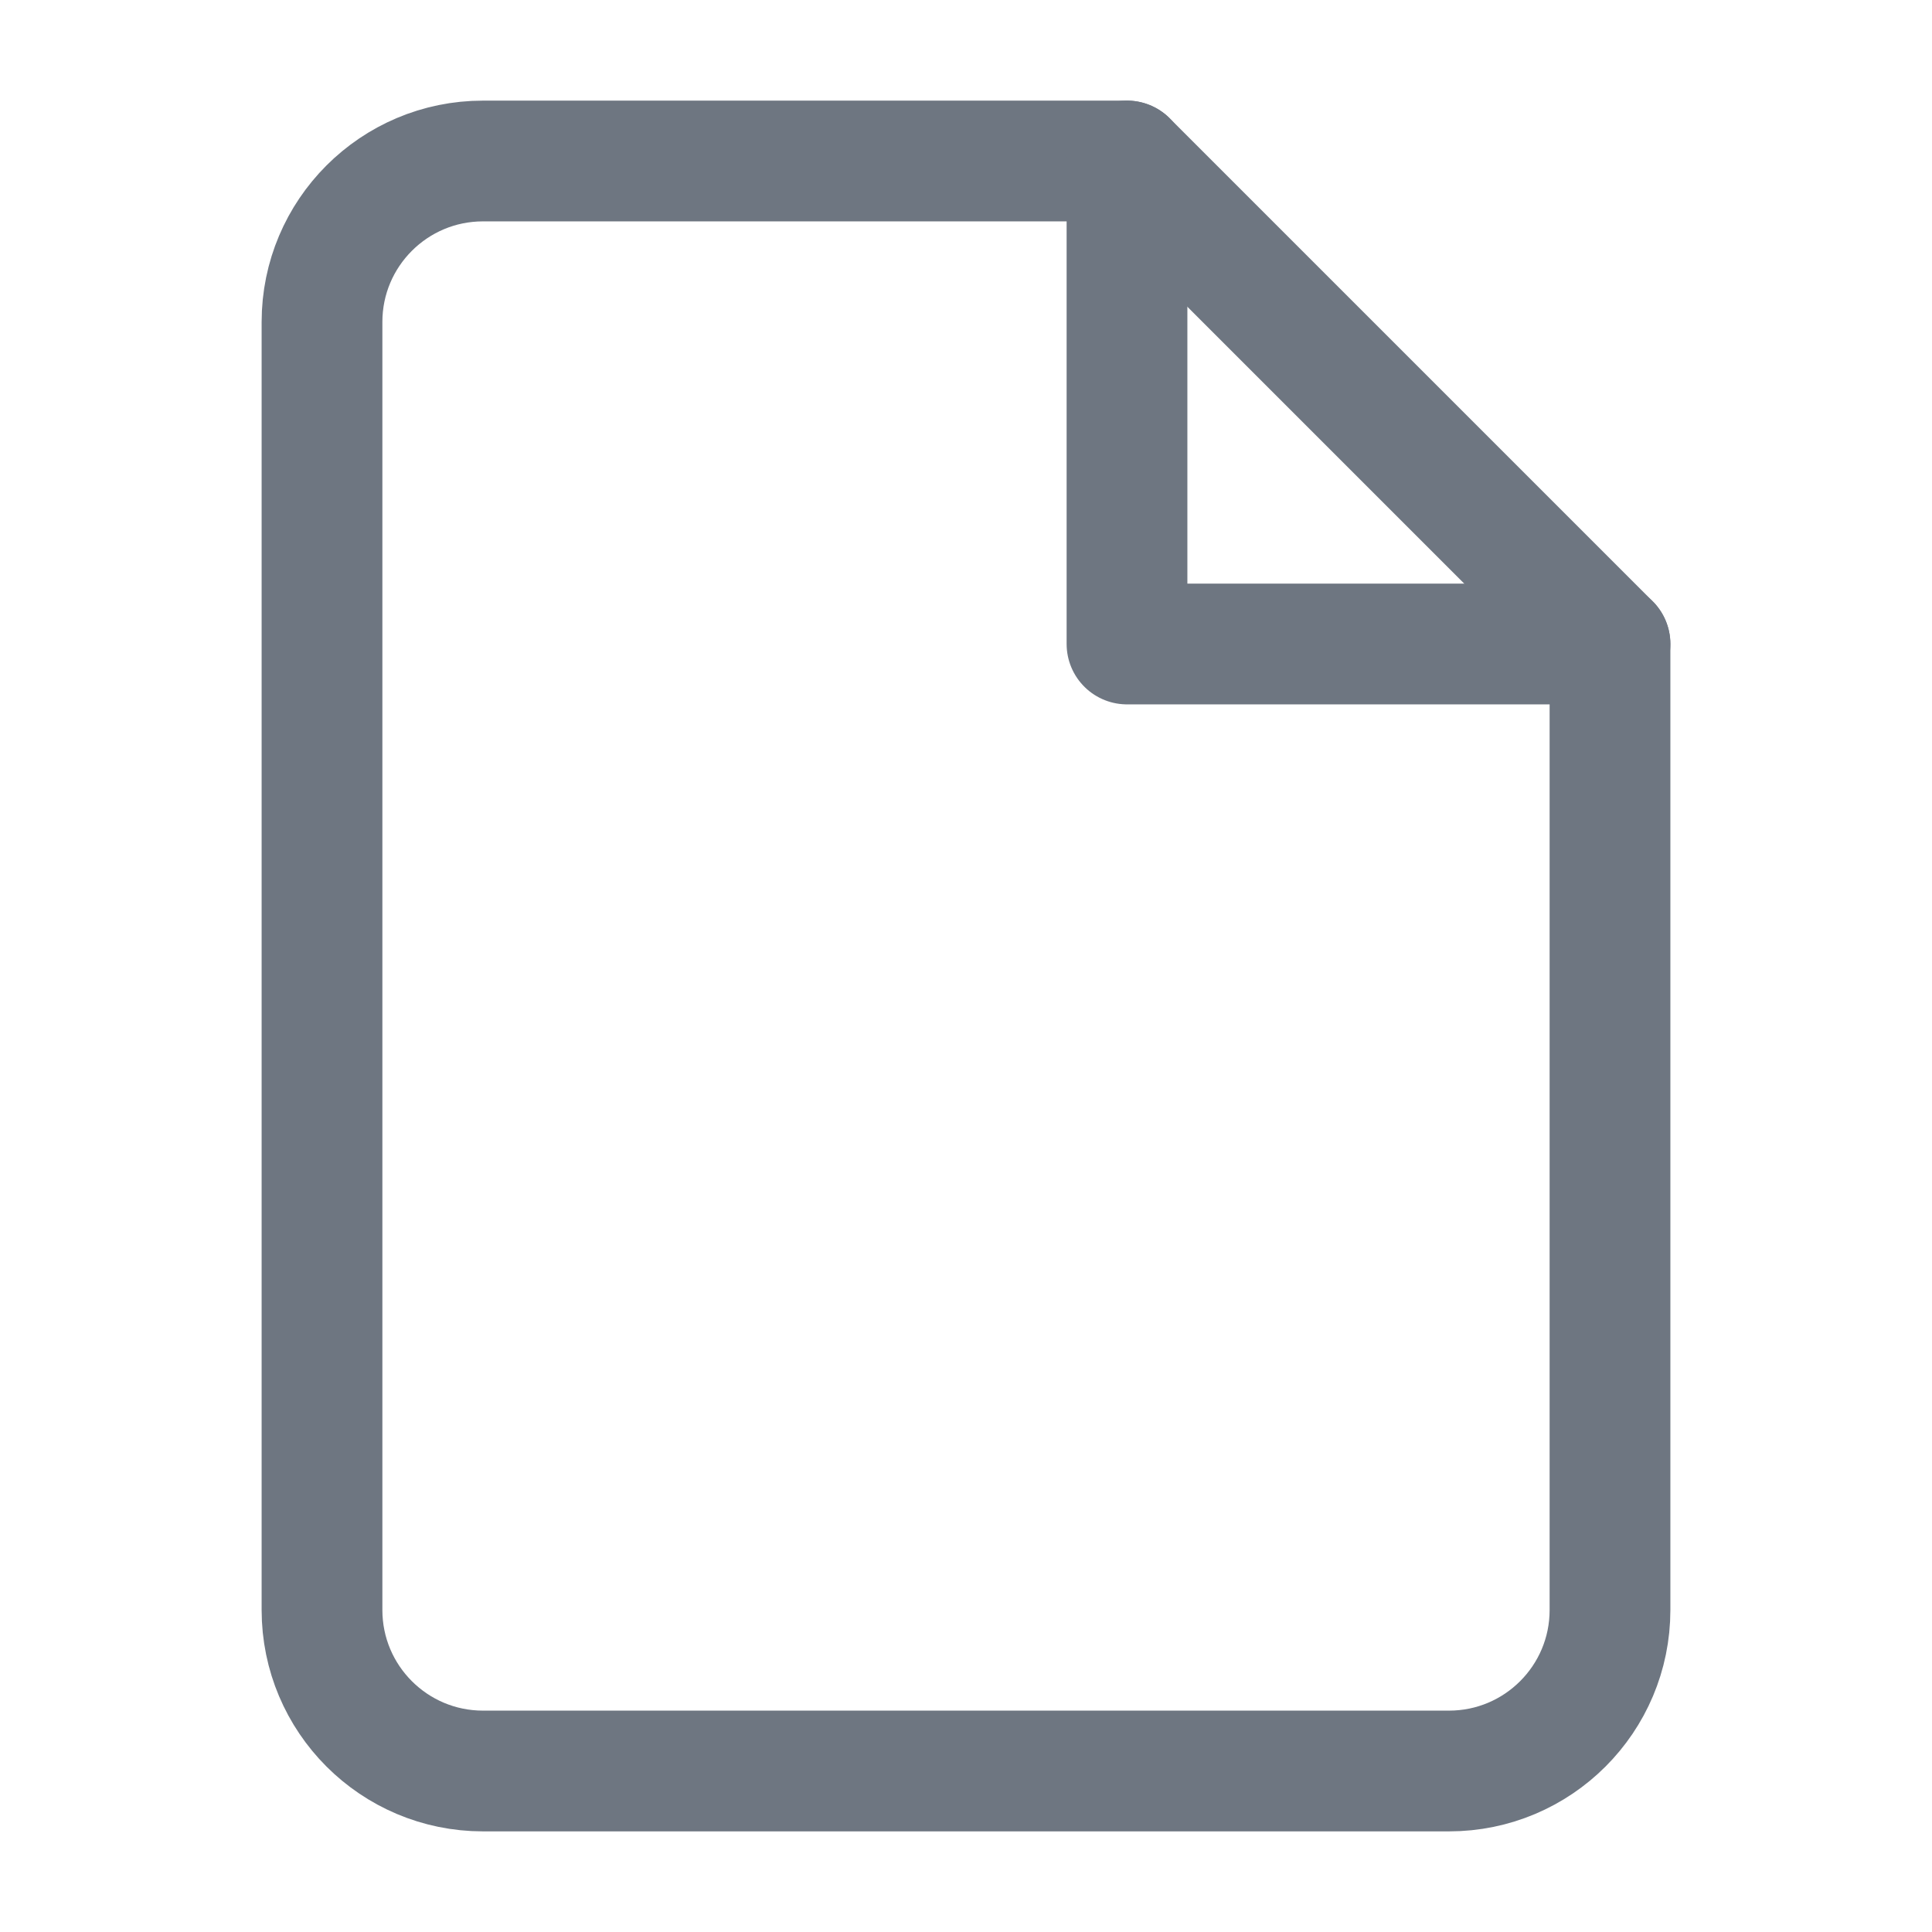
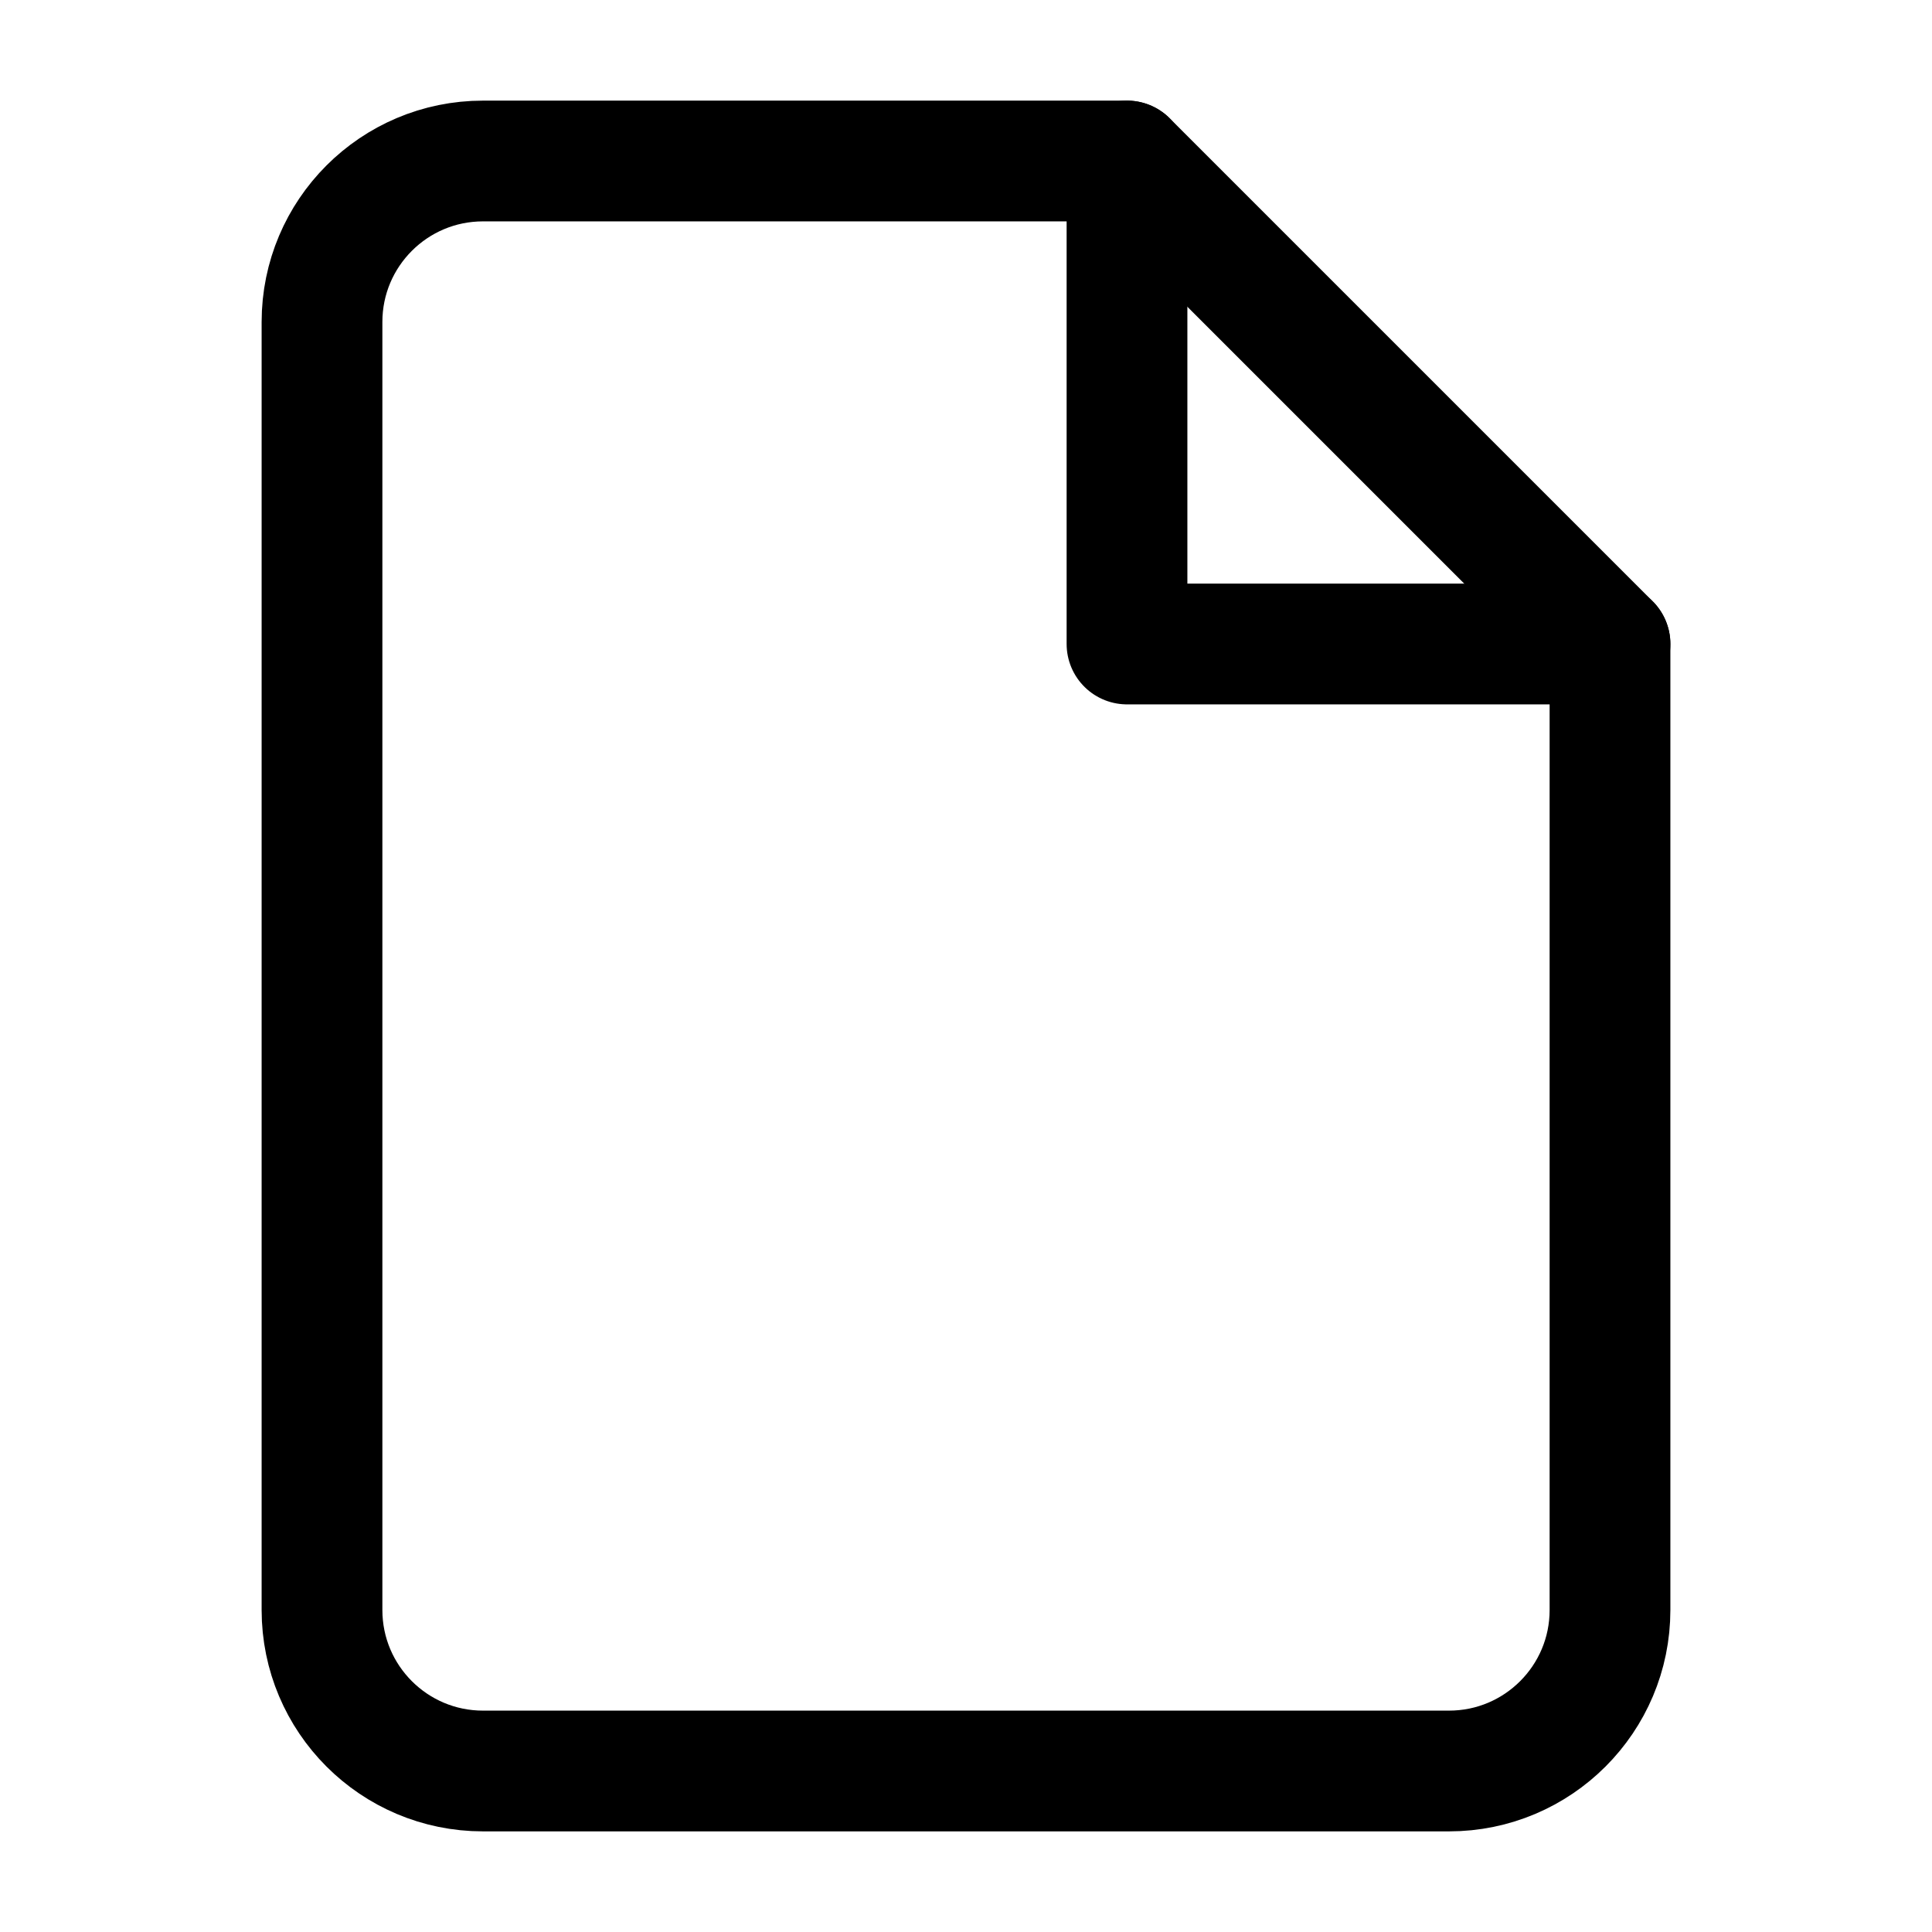
- <svg xmlns="http://www.w3.org/2000/svg" viewBox="0 0 24 24" fill="none" stroke="#6E7681" stroke-width="1.5" stroke-linecap="round" stroke-linejoin="round">
+ <svg xmlns="http://www.w3.org/2000/svg" viewBox="0 0 24 24" fill="none" stroke="currentColor" stroke-width="1.5" stroke-linecap="round" stroke-linejoin="round">
  <path d="M14 2H6a2 2 0 00-2 2v16a2 2 0 002 2h12a2 2 0 002-2V8z" />
  <polyline points="14 2 14 8 20 8" />
</svg>
